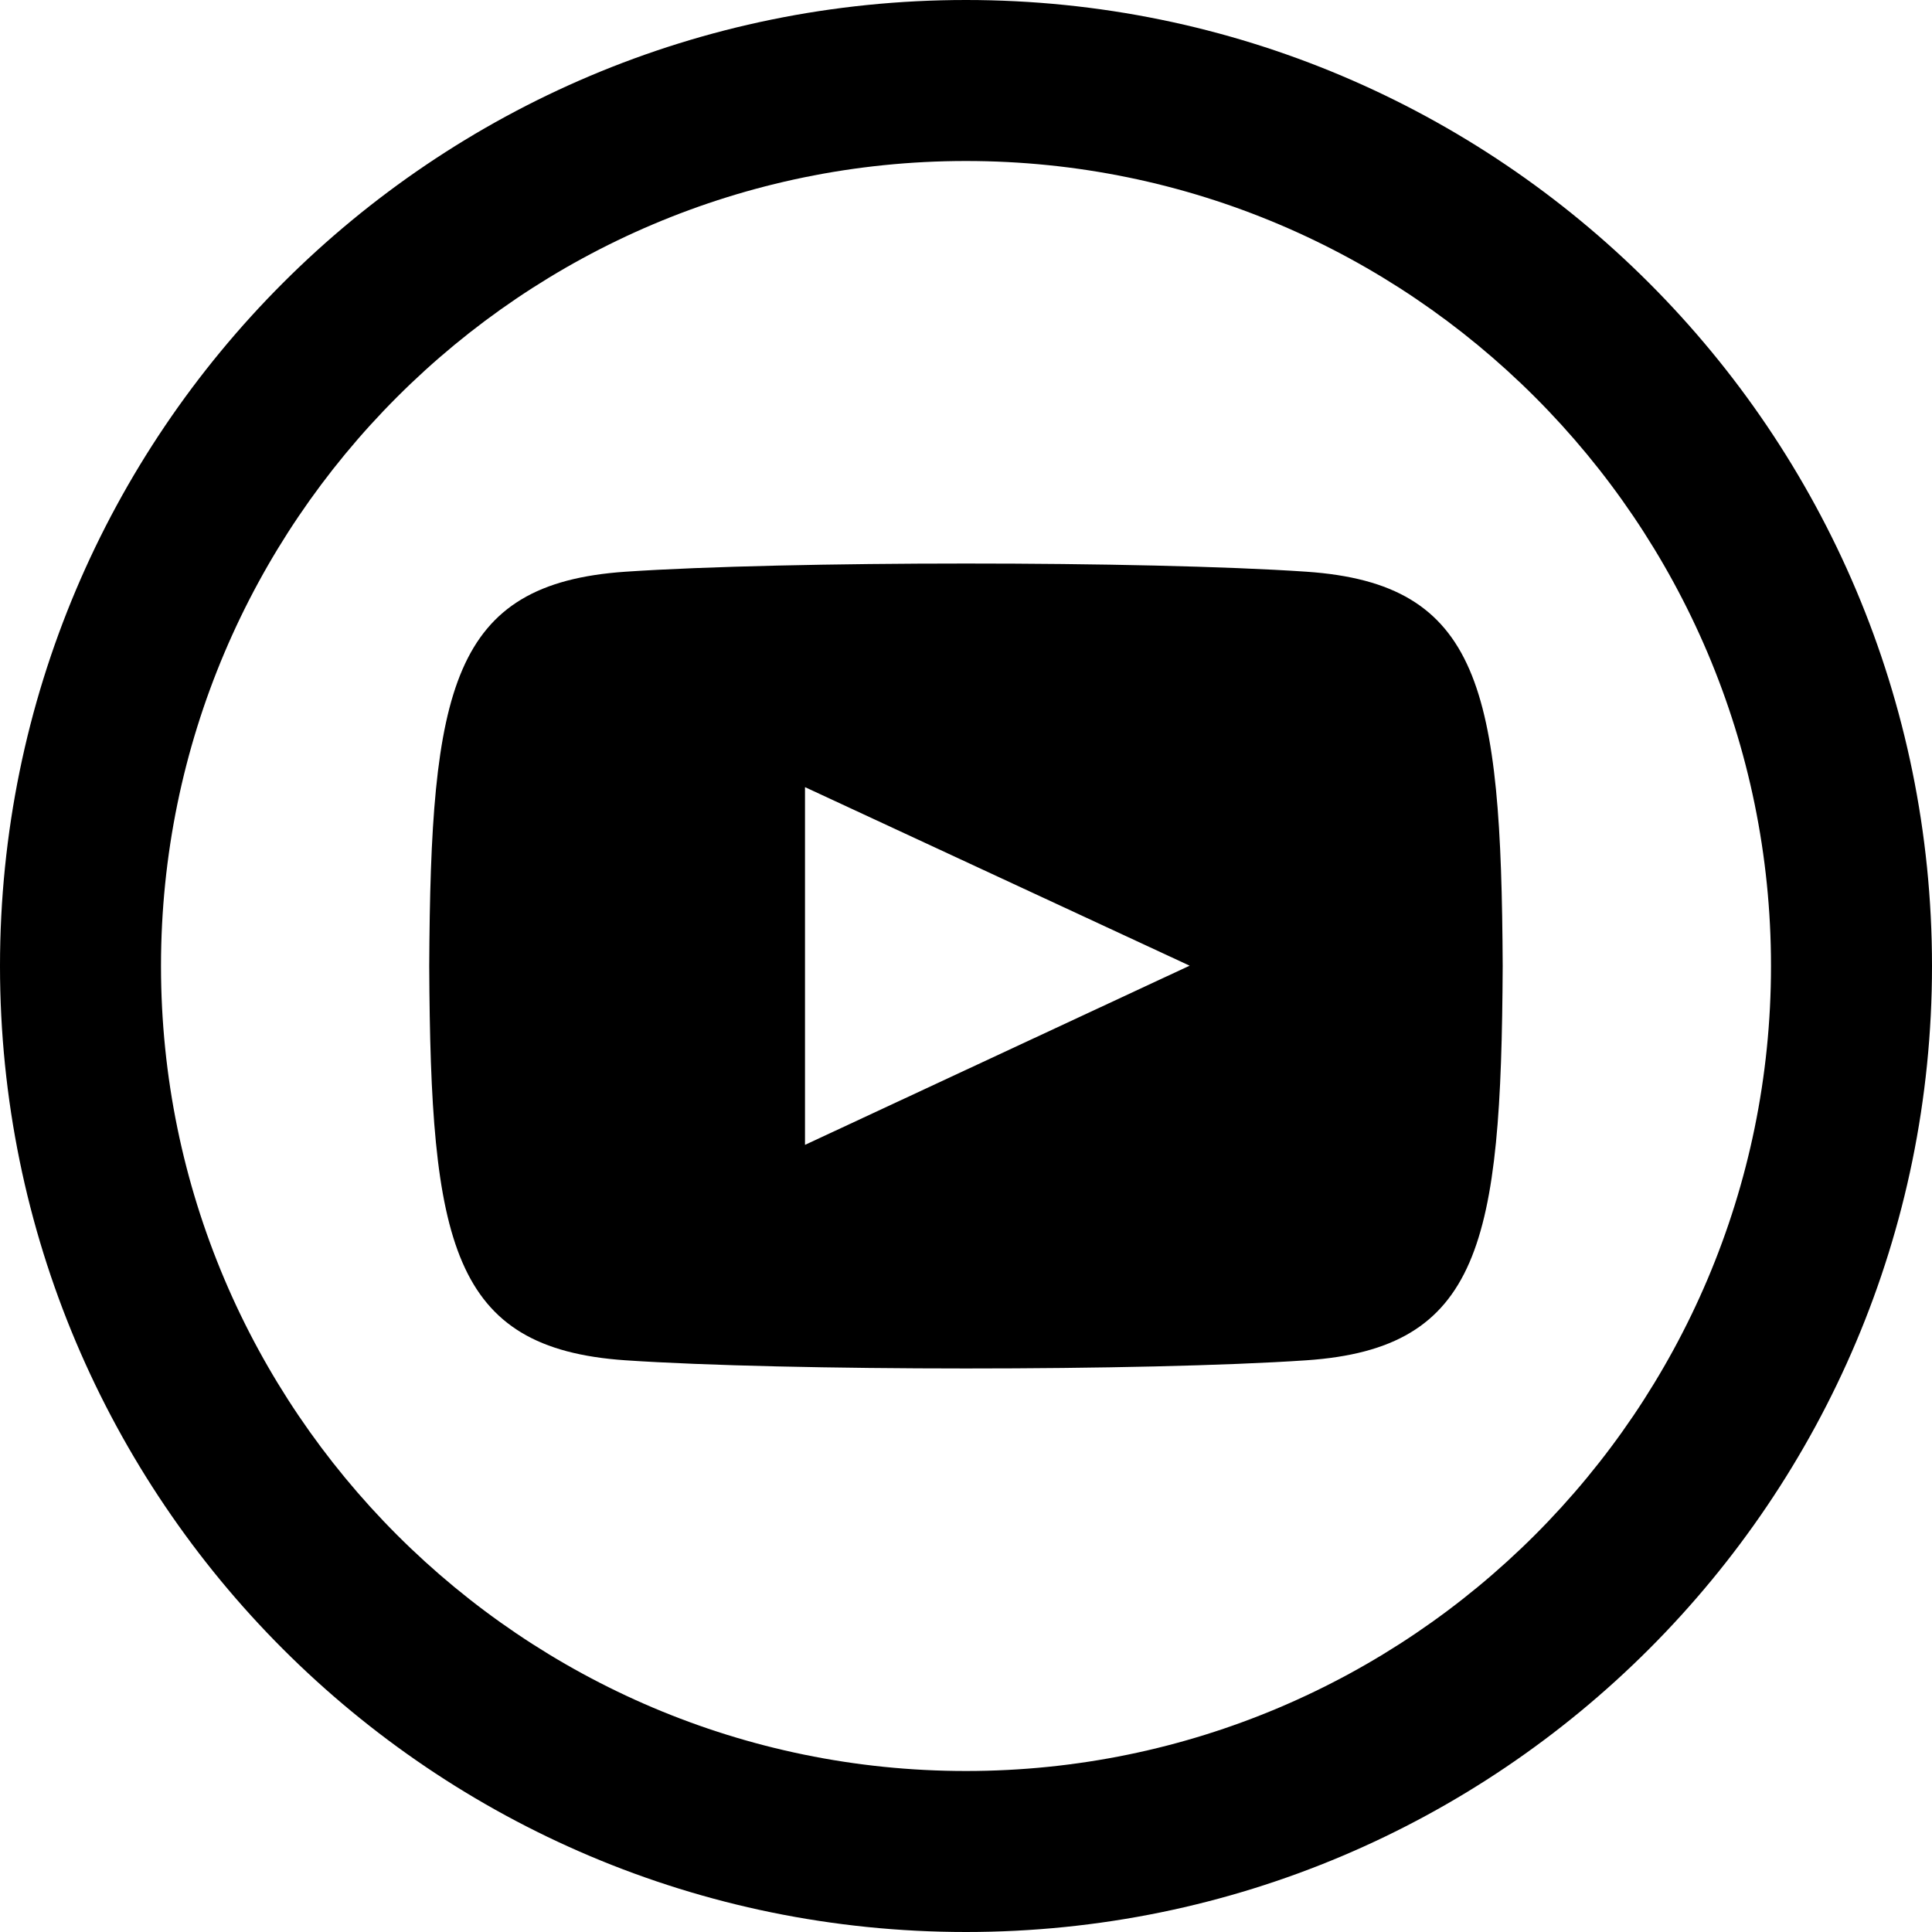
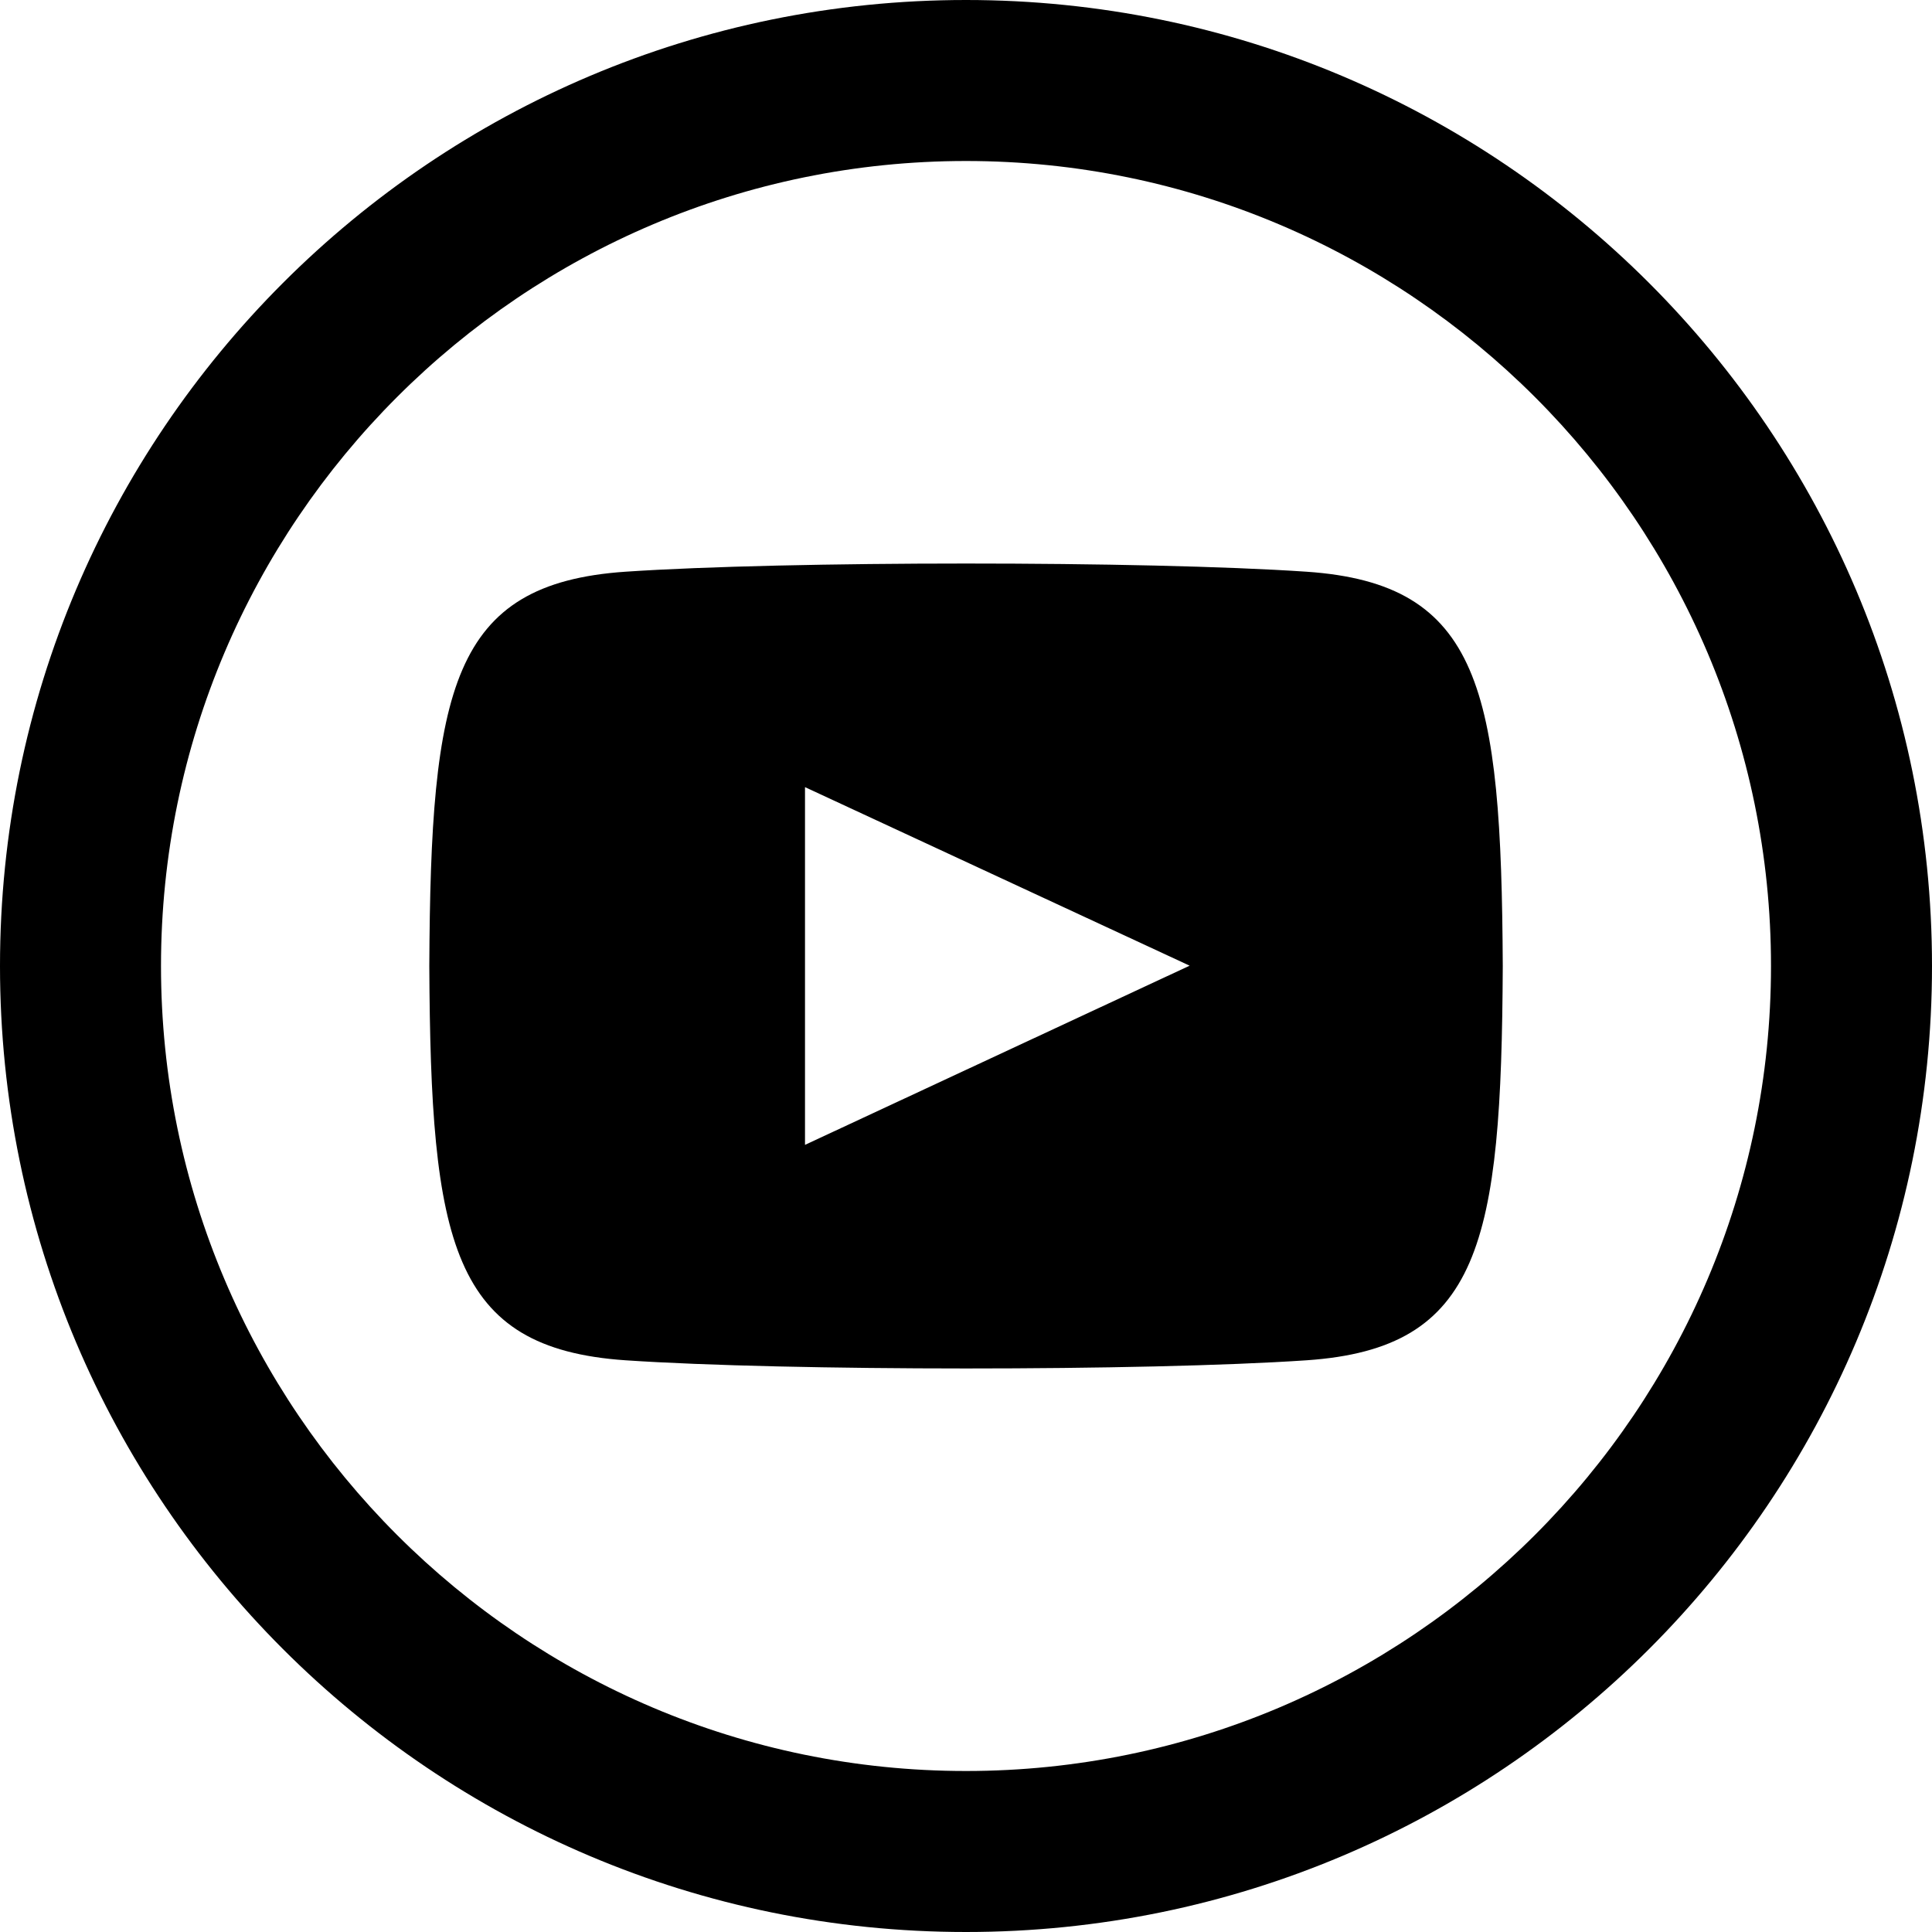
- <svg xmlns="http://www.w3.org/2000/svg" viewBox="0 0 24 24">
-   <path d="M16.23 7.102c-2.002-.136-6.462-.135-8.46 0C5.603 7.25 5.35 8.558 5.332 12c.017 3.436.27 4.75 2.437 4.898 2 .135 6.46.136 8.46 0 2.166-.148 2.42-1.457 2.438-4.898-.018-3.436-.27-4.75-2.438-4.898zM10 14.222V9.778l4.778 2.218L10 14.222zM12 2c5.514 0 10 4.486 10 10s-4.486 10-10 10S2 17.514 2 12 6.486 2 12 2zm0-2C5.373 0 0 5.373 0 12s5.373 12 12 12 12-5.373 12-12S18.627 0 12 0z" />
+ <svg xmlns="http://www.w3.org/2000/svg" width="24" height="24" viewBox="0 0 24 24">
+   <path d="M16.23 7.102c-2.002-.136-6.462-.135-8.461 0-2.165.148-2.419 1.456-2.436 4.898.017 3.436.27 4.75 2.437 4.898 1.999.135 6.459.136 8.461 0 2.165-.148 2.42-1.457 2.437-4.898-.018-3.436-.271-4.75-2.438-4.898zm-6.23 7.12v-4.444l4.778 2.218-4.778 2.226zm2-12.222c5.514 0 10 4.486 10 10s-4.486 10-10 10-10-4.486-10-10 4.486-10 10-10zm0-2c-6.627 0-12 5.373-12 12s5.373 12 12 12 12-5.373 12-12-5.373-12-12-12z" />
</svg>
